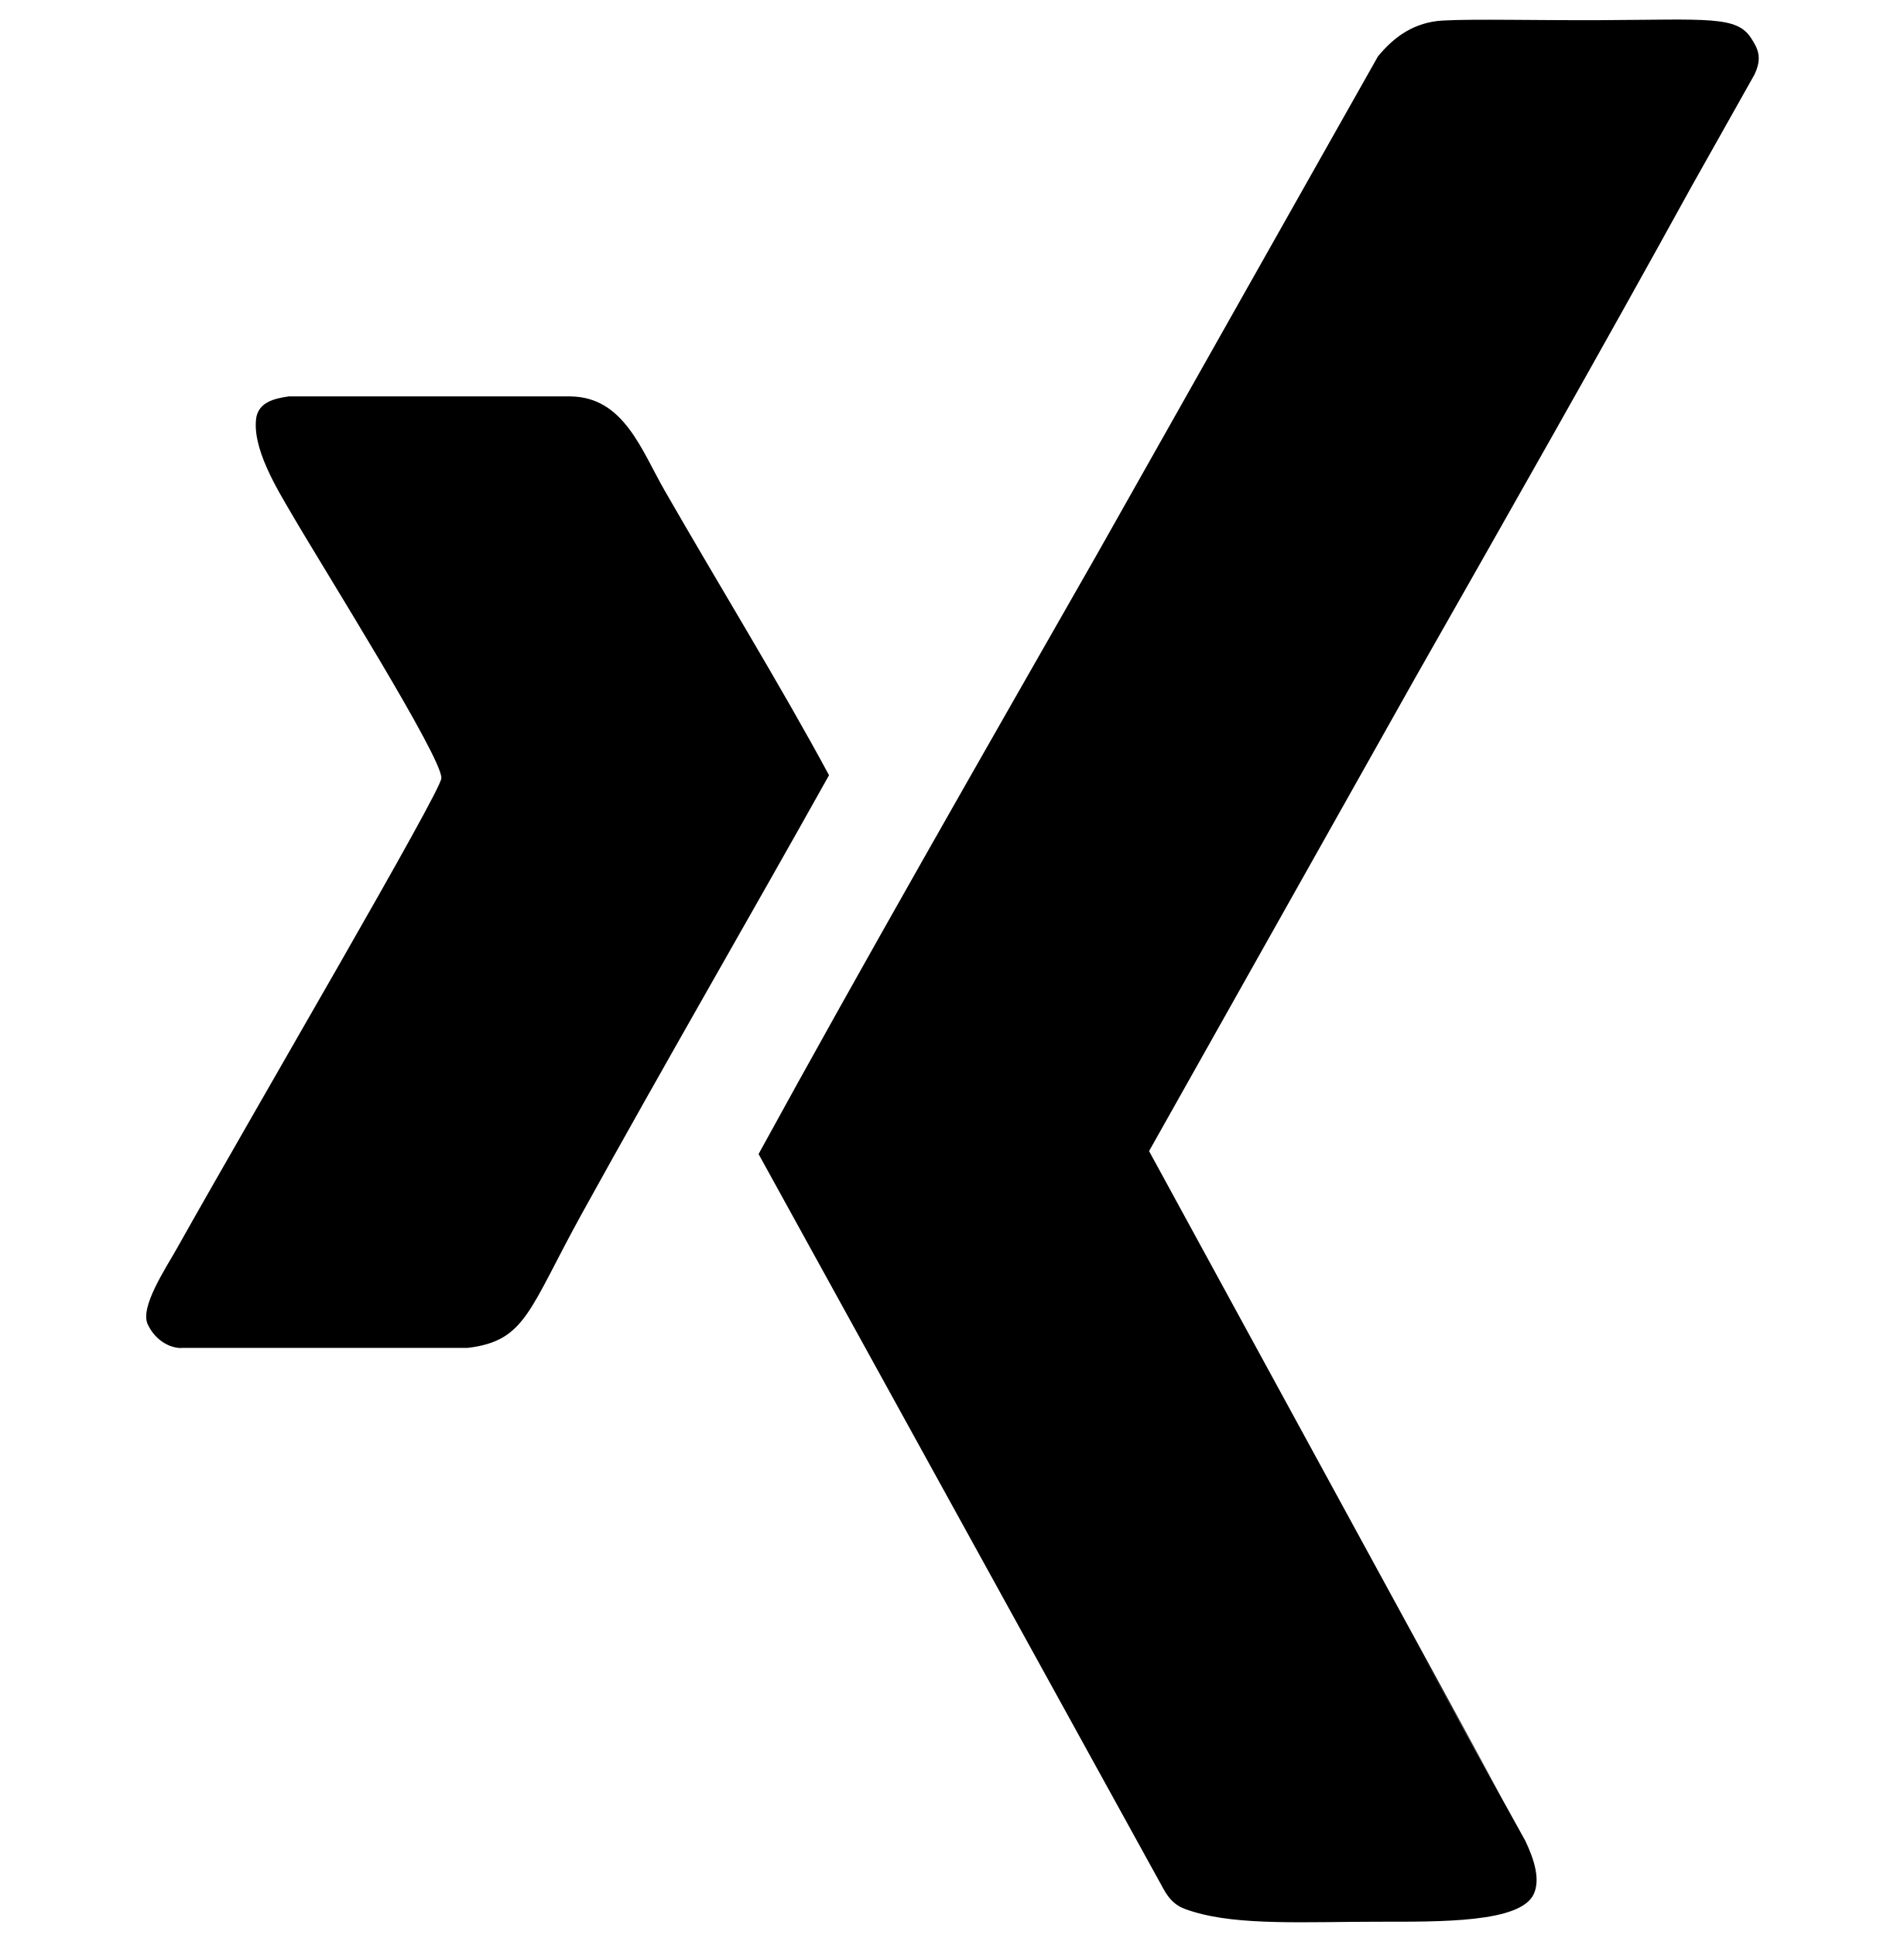
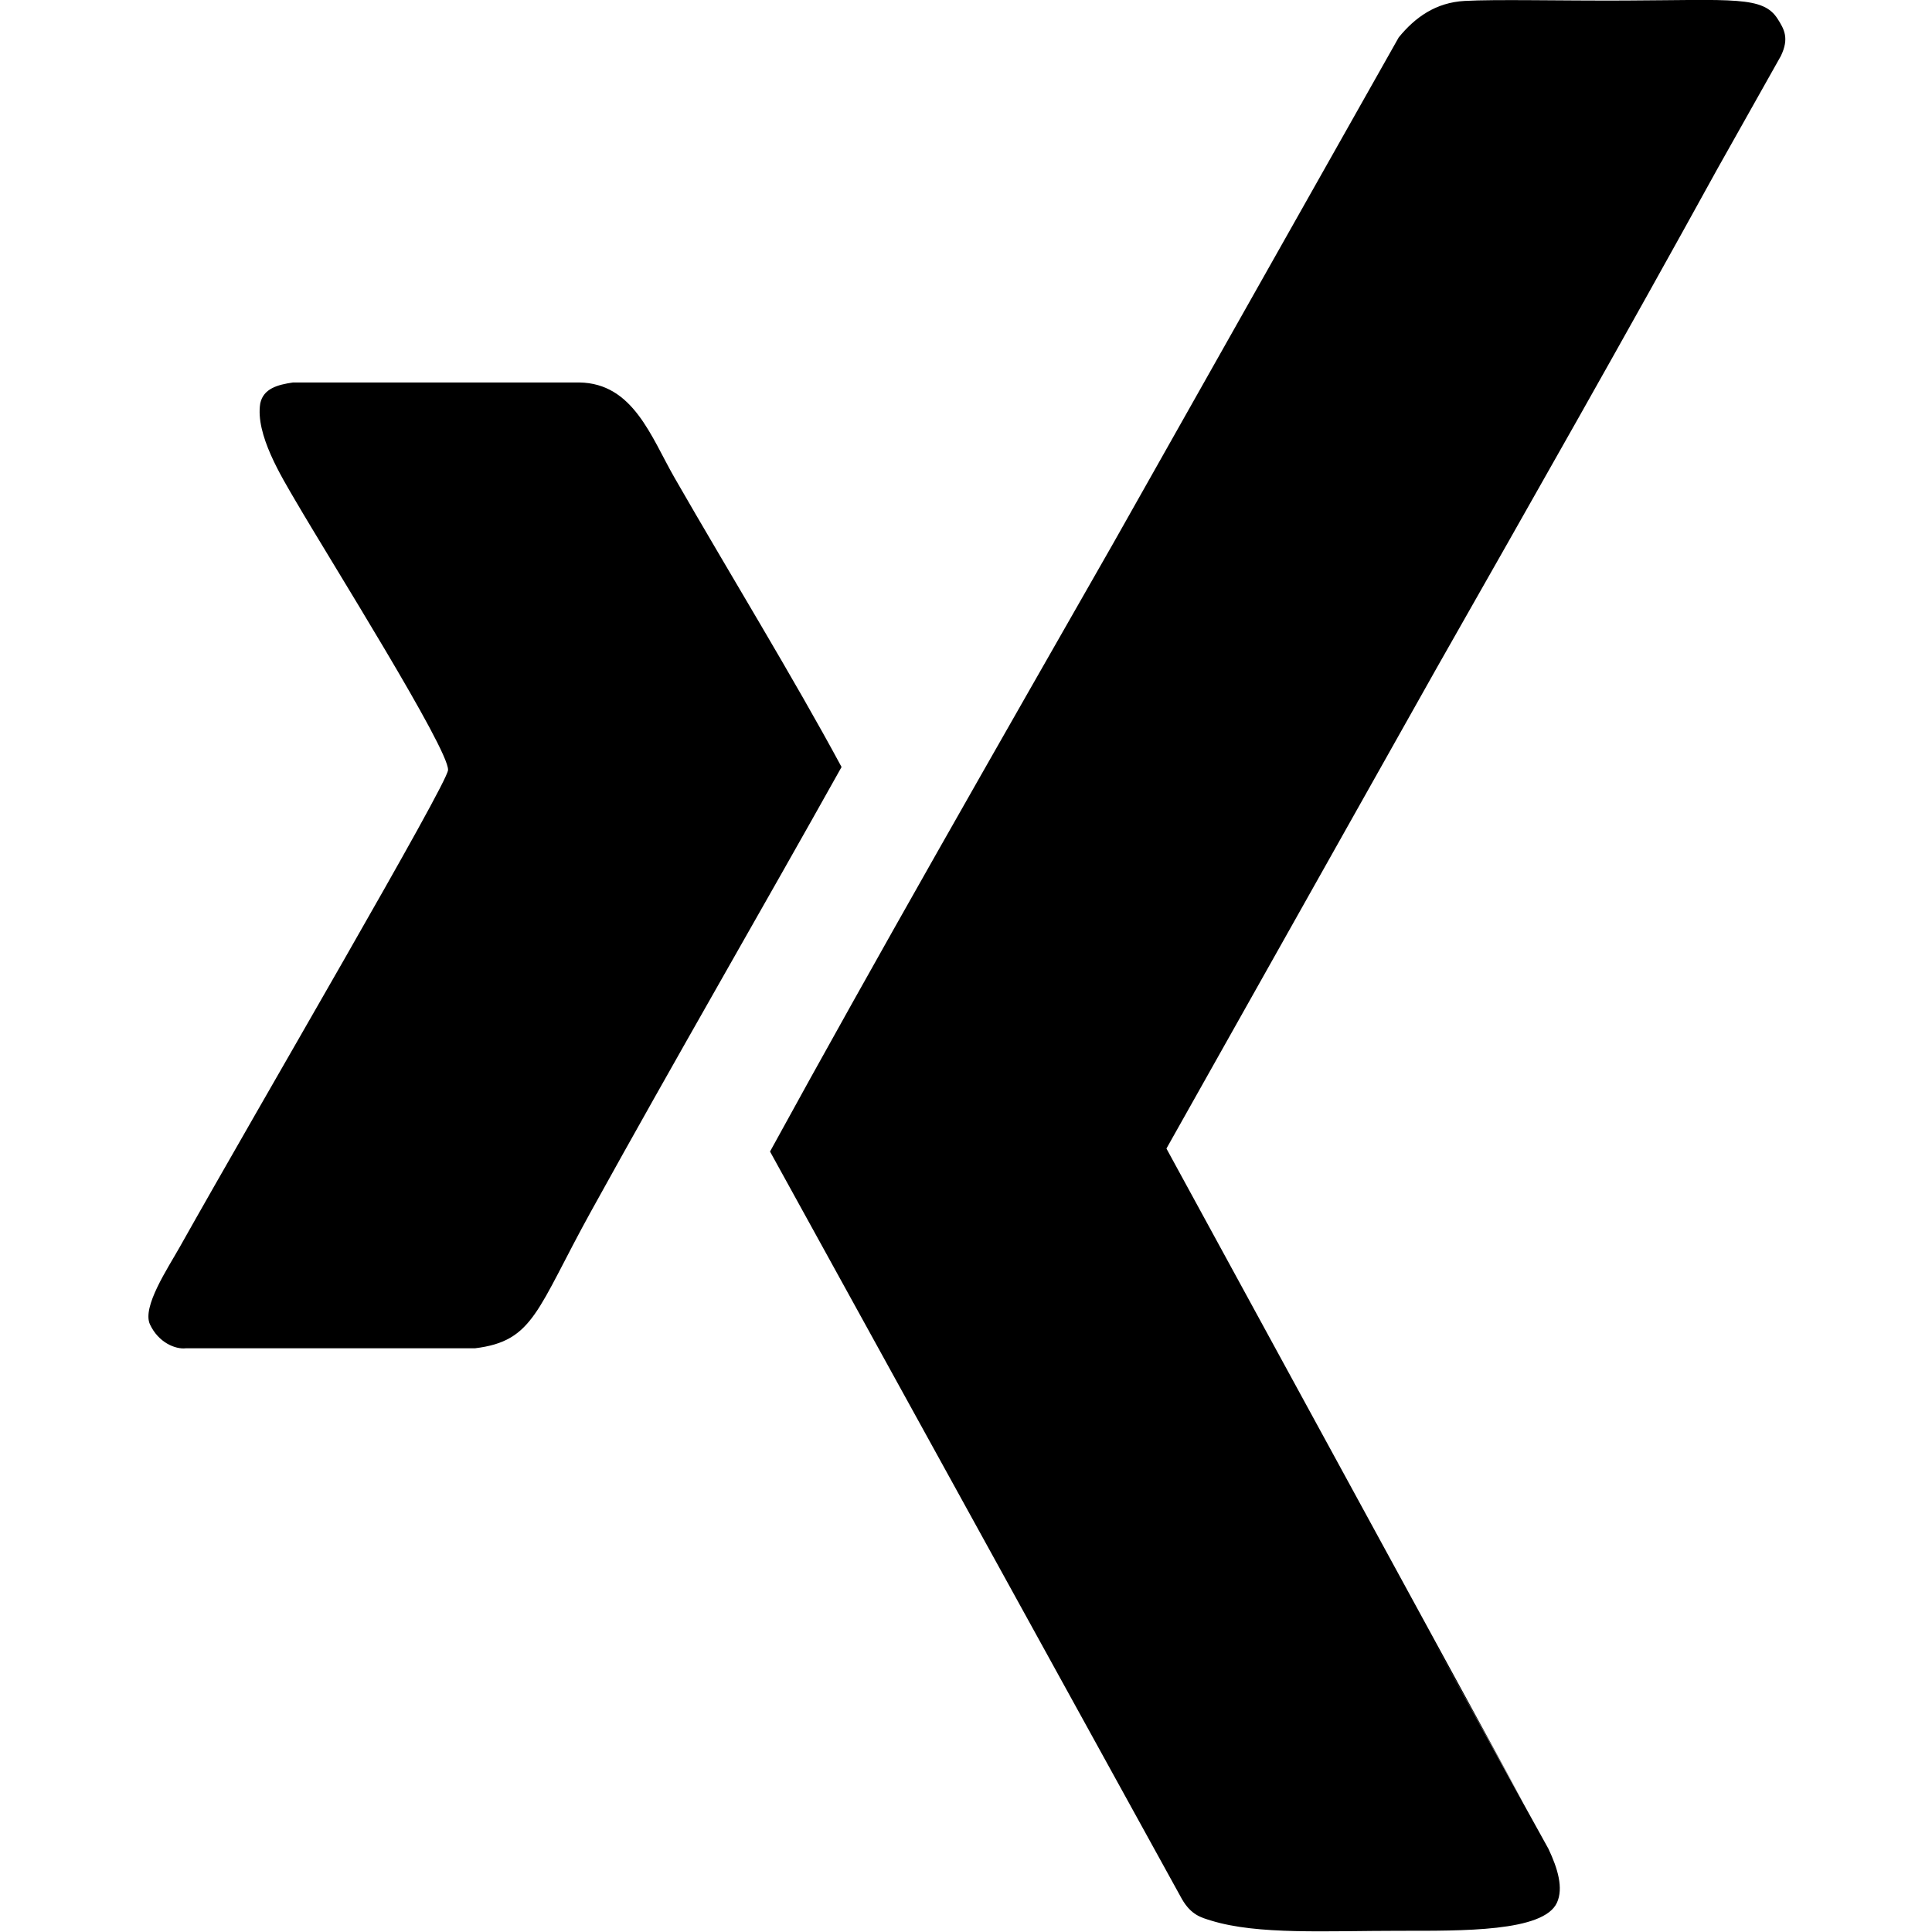
- <svg xmlns="http://www.w3.org/2000/svg" width="100%" height="100%" viewBox="0 0 60 61" version="1.1" xml:space="preserve" style="fill-rule:evenodd;clip-rule:evenodd;stroke-linejoin:round;stroke-miterlimit:2;">
-   <g transform="matrix(1,0,0,1,-8142,-7790)">
-     <g id="icon-xing" transform="matrix(1.18029,0,0,1,-1467.95,1633.35)">
-       <rect x="8142.05" y="6157.27" width="50.835" height="59.982" style="fill:none;" />
-       <clipPath id="_clip1">
-         <rect x="8142.05" y="6157.27" width="50.835" height="59.982" />
-       </clipPath>
-       <g clip-path="url(#_clip1)">
-         <g id="icon-xing1" transform="matrix(16.8634,0,0,29.3095,17814.9,219.045)">
-           <g transform="matrix(0.0100287,0,0,0.00681031,-573.6,202.604)">
-             <path d="M276.384,2.934C274.112,-0.619 269.55,0.014 252.639,0.092C242.493,0.14 232.656,-0.121 227.687,0.154C223.224,0.401 220.007,2.68 217.439,5.831L209.126,20.561L173.013,84.56C154.681,116.686 136.254,148.802 119.625,179.173L169.713,270.074L183.699,295.457C185.148,297.965 186.692,298.344 188.263,298.828C195.517,301.061 206.119,300.412 217.581,300.412C227.315,300.412 239.968,300.588 242.054,296.045C243.097,293.772 242.184,290.721 240.734,287.657C240.734,287.657 232.718,273.2 222.214,254.108C227.091,262.925 232.003,271.784 236.945,280.712L181.3,178.706C182.554,181.093 183.822,183.472 185.085,185.854C183.735,183.319 182.466,180.923 181.3,178.706L223.433,103.786C238.047,78.071 252.701,52.297 267.057,26.213L267.111,26.116L267.125,26.093C267.121,26.099 267.118,26.105 267.115,26.11L276.889,8.729C278.229,5.963 277.409,4.541 276.384,2.934Z" style="fill-rule:nonzero;" />
-           </g>
-           <g transform="matrix(0.0100287,0,0,0.00681031,-573.6,202.604)">
-             <path d="M104.779,74.358C101.109,67.965 98.336,59.63 89.94,59.516L45.415,59.516C42.986,59.864 40.807,60.475 40.313,62.762C39.519,67.581 43.623,74.2 45.885,78.072C51.147,87.11 69.672,116.554 69.53,119.809C69.438,121.991 40.413,171.543 27.796,194.014C25.919,197.35 21.886,203.362 23.154,206.072C24.481,208.907 27.116,209.964 28.718,209.784L73.711,209.784C82.902,208.665 83.31,203.803 91.792,188.448C104.777,164.942 118.621,141.058 130.753,119.345C123.254,105.411 113.284,89.174 104.779,74.358Z" style="fill-rule:nonzero;" />
-           </g>
+ <svg width="100%" height="100%" viewBox="0 0 60 60" aria-hidden="true" role="img">
+   <g transform="matrix(1,0,0,1,-8142,-6157)">
+     <g transform="matrix(1.18029,0,0,1,-1467.95,-0.268753)">
+       <g transform="matrix(16.8634,0,0,29.3095,17814.9,219.045)">
+         <g transform="matrix(0.0100287,0,0,0.00681031,-573.6,202.604)">
+           <path d="M276.384,2.934C274.112,-0.619 269.55,0.014 252.639,0.092C242.493,0.14 232.656,-0.121 227.687,0.154C223.224,0.401 220.007,2.68 217.439,5.831L209.126,20.561L173.013,84.56C154.681,116.686 136.254,148.802 119.625,179.173L169.713,270.074L183.699,295.457C185.148,297.965 186.692,298.344 188.263,298.828C195.517,301.061 206.119,300.412 217.581,300.412C227.315,300.412 239.968,300.588 242.054,296.045C243.097,293.772 242.184,290.721 240.734,287.657C240.734,287.657 232.718,273.2 222.214,254.108C227.091,262.925 232.003,271.784 236.945,280.712L181.3,178.706C182.554,181.093 183.822,183.472 185.085,185.854C183.735,183.319 182.466,180.923 181.3,178.706L223.433,103.786C238.047,78.071 252.701,52.297 267.057,26.213L267.111,26.116L267.125,26.093C267.121,26.099 267.118,26.105 267.115,26.11L276.889,8.729C278.229,5.963 277.409,4.541 276.384,2.934Z" style="fill:currentColor;" />
+         </g>
+         <g transform="matrix(0.0100287,0,0,0.00681031,-573.6,202.604)">
+           <path d="M104.779,74.358C101.109,67.965 98.336,59.63 89.94,59.516L45.415,59.516C42.986,59.864 40.807,60.475 40.313,62.762C39.519,67.581 43.623,74.2 45.885,78.072C51.147,87.11 69.672,116.554 69.53,119.809C69.438,121.991 40.413,171.543 27.796,194.014C25.919,197.35 21.886,203.362 23.154,206.072C24.481,208.907 27.116,209.964 28.718,209.784L73.711,209.784C82.902,208.665 83.31,203.803 91.792,188.448C104.777,164.942 118.621,141.058 130.753,119.345C123.254,105.411 113.284,89.174 104.779,74.358Z" style="fill:currentColor;" />
        </g>
      </g>
    </g>
  </g>
</svg>
